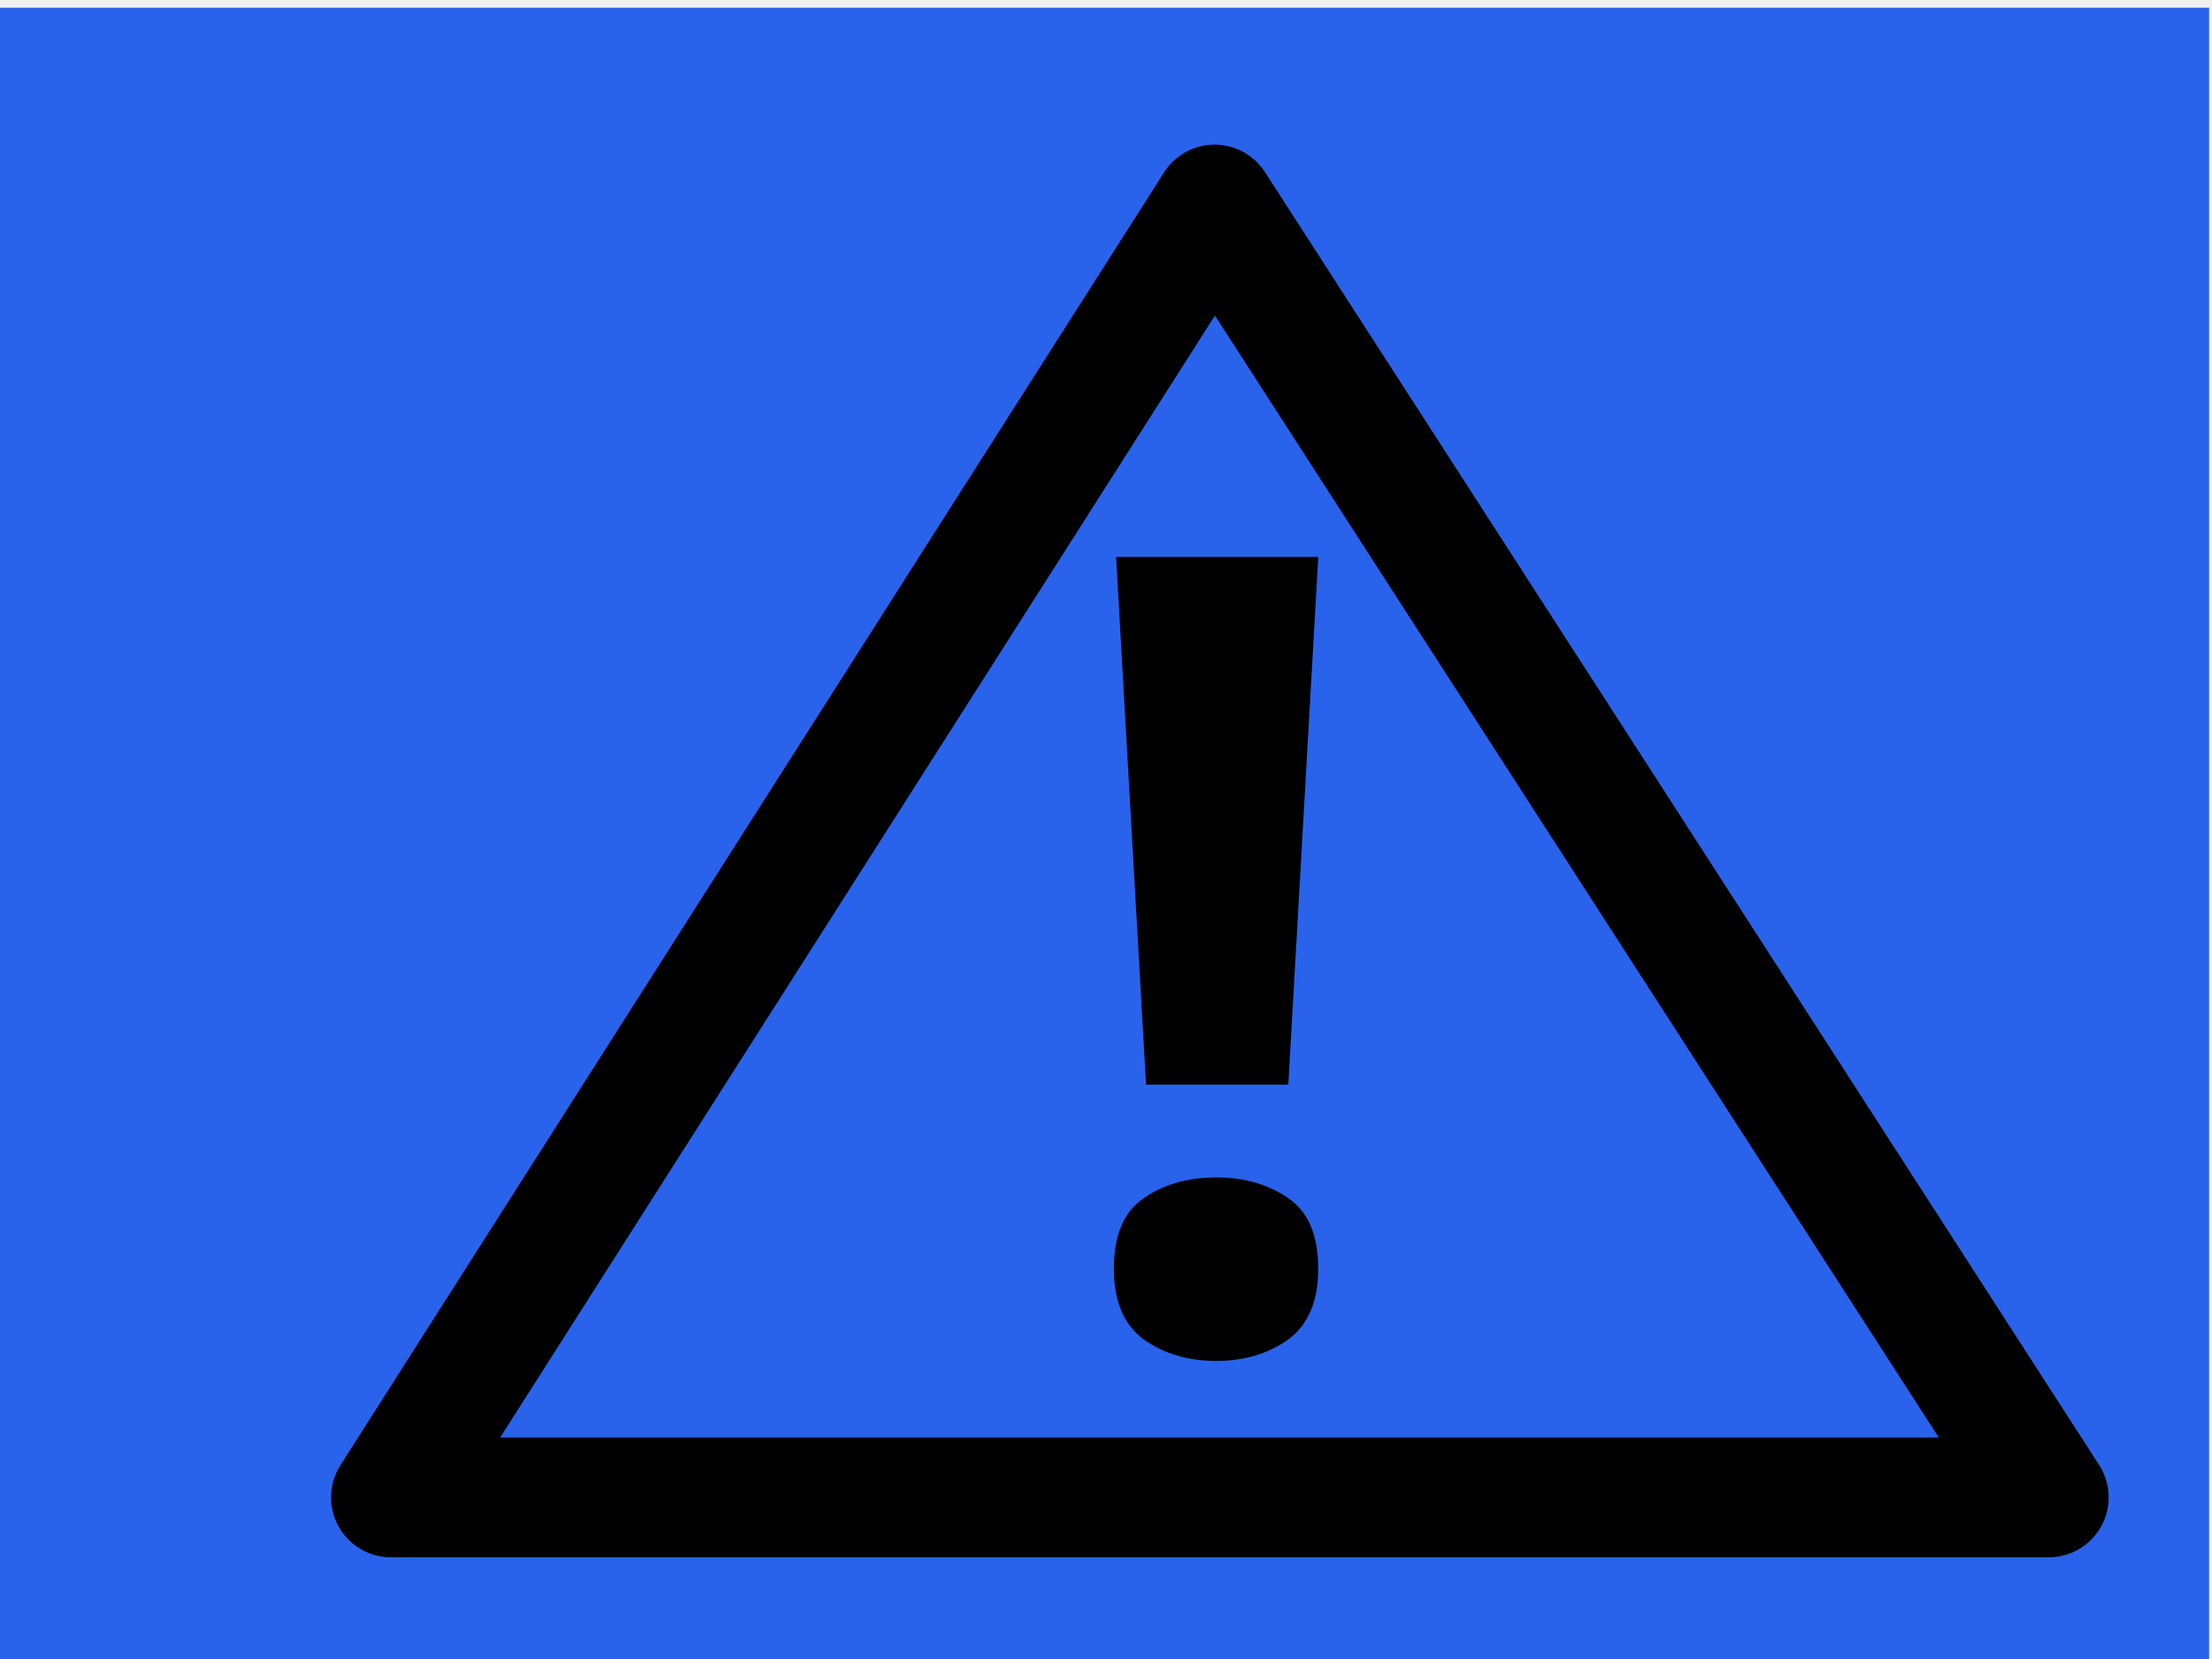
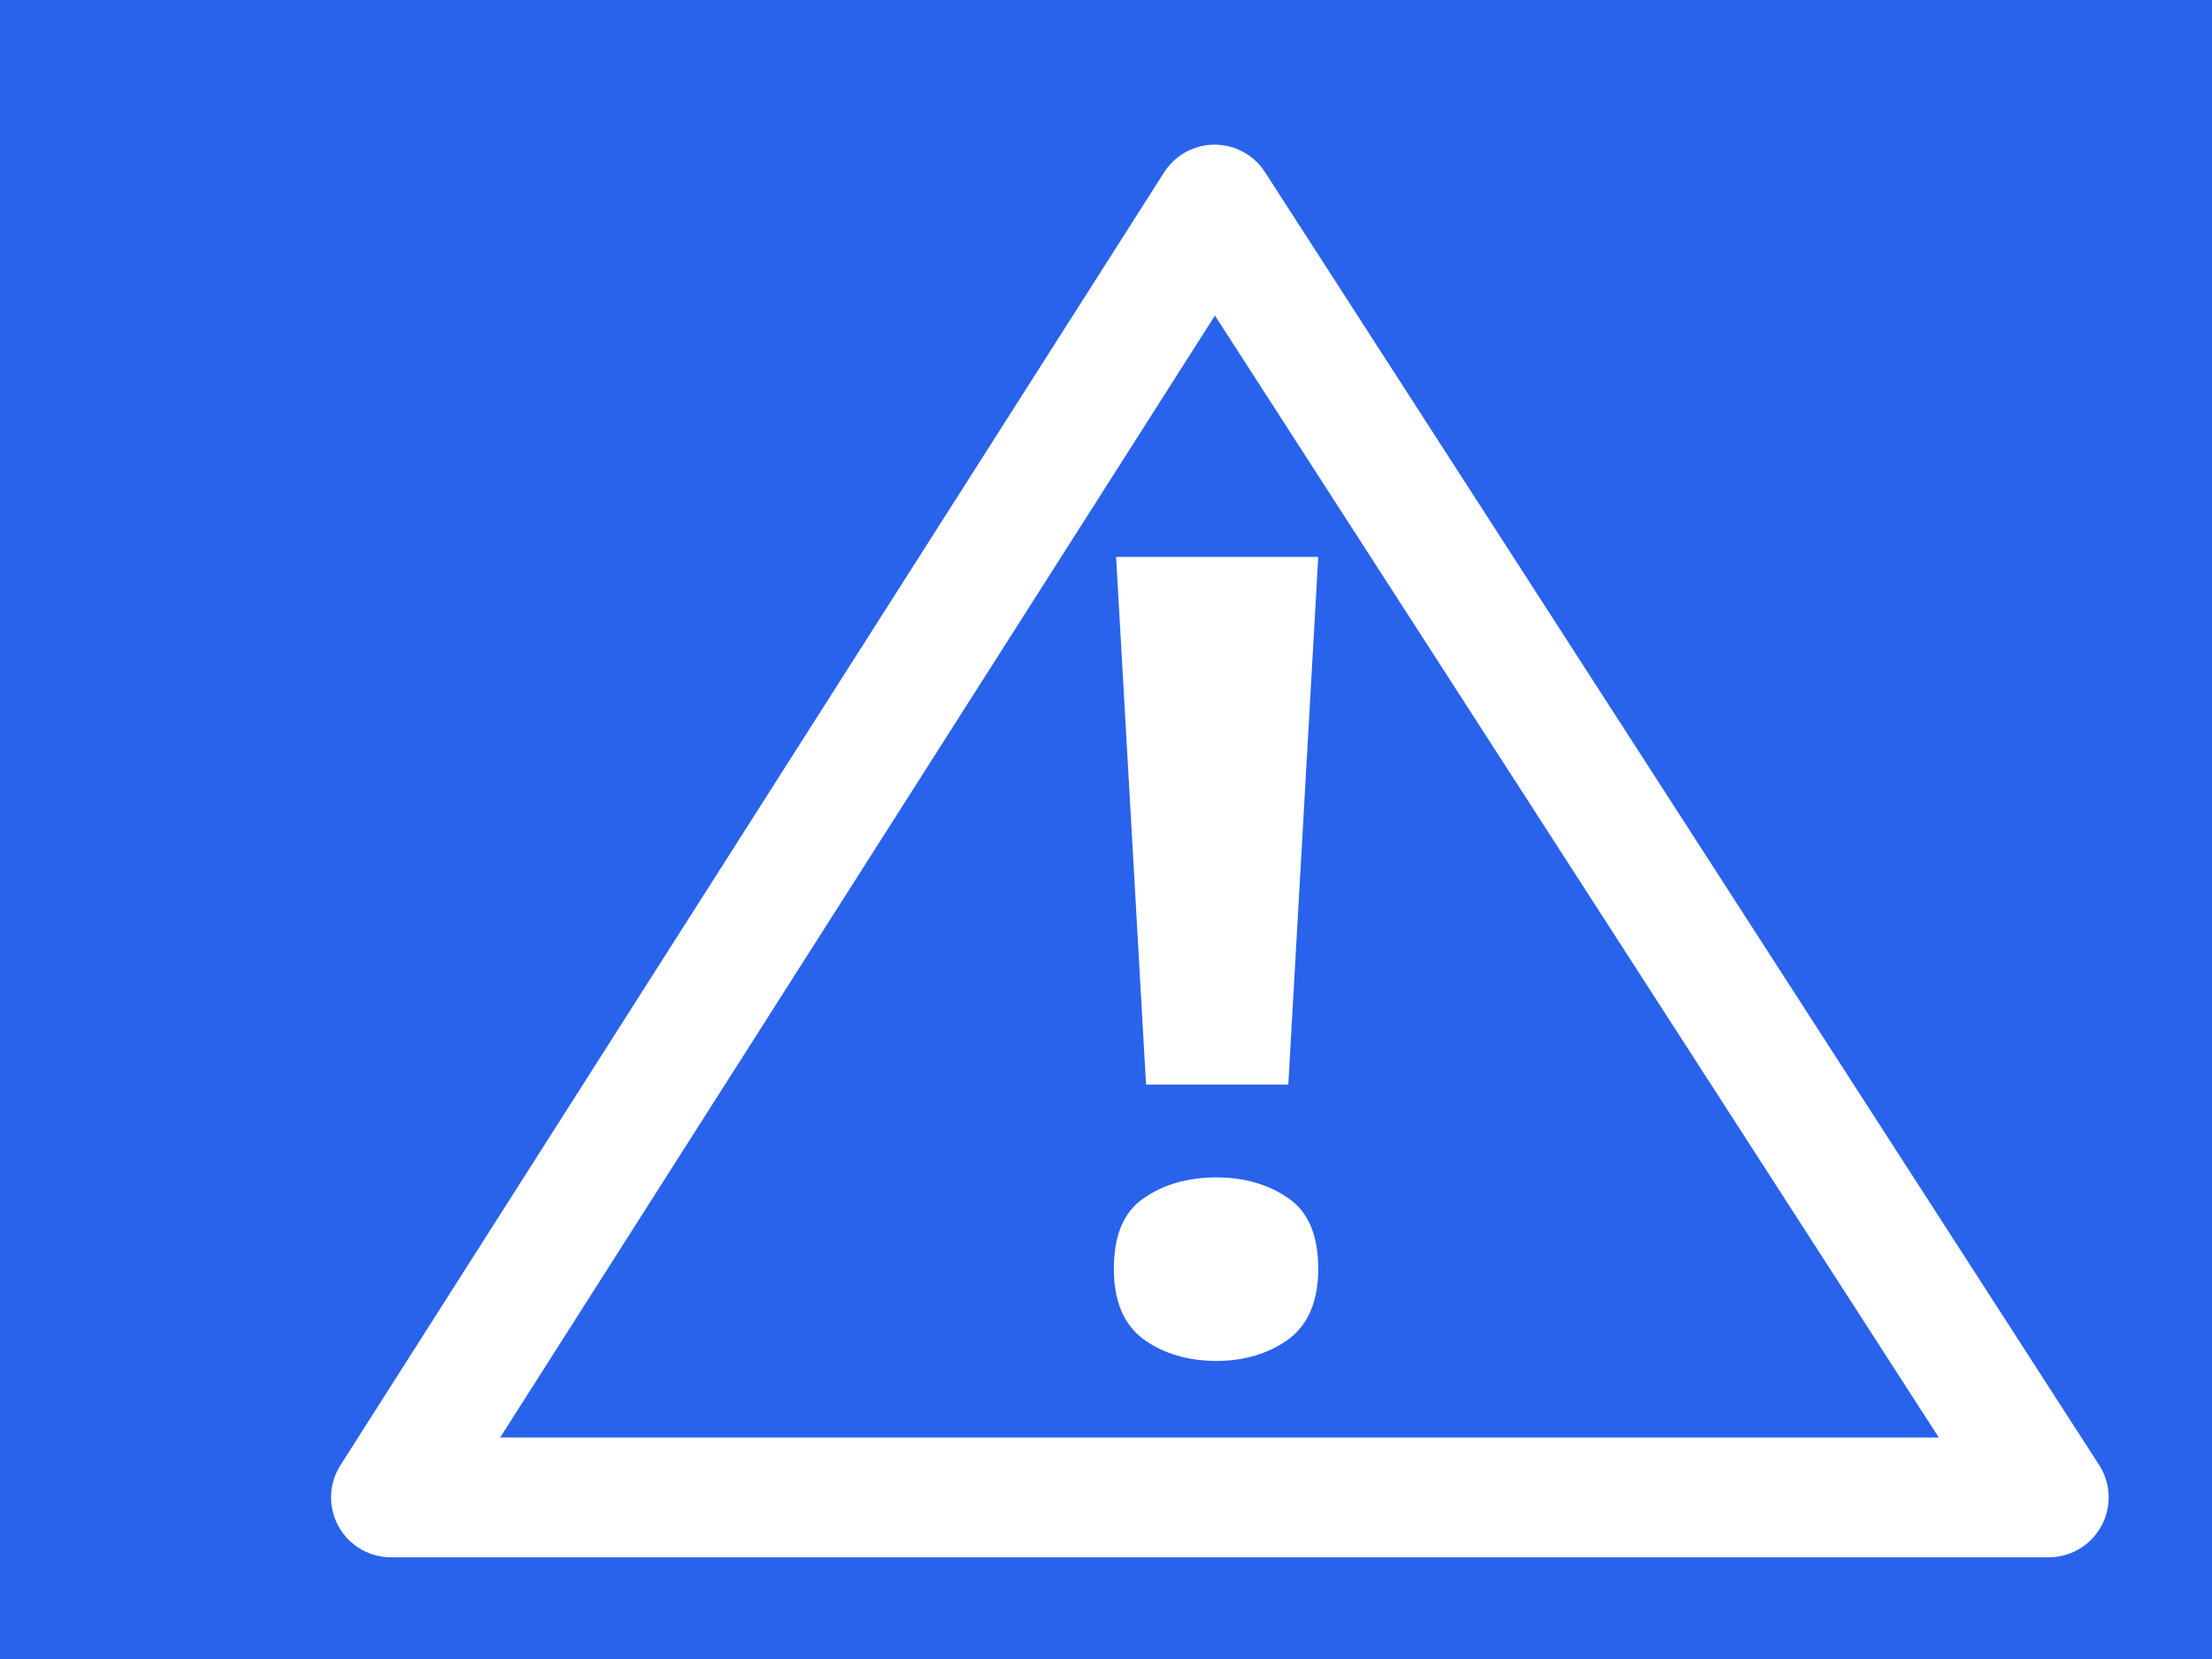
<svg xmlns="http://www.w3.org/2000/svg" width="48" height="36" id="svg2985" version="1.1" style="enable-background:new">
  <defs id="defs2987" />
  <g id="layer3" style="display:inline" transform="translate(0,-60)">
-     <rect style="fill:#2963eb;fill-opacity:1" id="rect3884" width="48.101" height="36.161" x="-0.164" y="60.167" />
+     <rect style="fill:#2963eb;fill-opacity:1" id="rect3884" width="48.101" height="36.161" x="-0.073" y="59.847" />
  </g>
  <g id="layer2" style="display:none" transform="translate(0,-28)" />
  <g id="layer1" transform="translate(0,-12)" style="display:inline">
    <rect style="fill:#ffffff;display:none" id="rect3772" width="64.368" height="46.305" x="15.764" y="-7.337" />
    <rect style="opacity:0;fill:#b9b9b9;fill-opacity:0.725;stroke:none" id="rect4022" width="21.282" height="29.42" x="21.908" y="16.068" ry="4.813" />
-     <path style="fill:none;stroke:#000000;stroke-width:2.6;stroke-linecap:round;stroke-linejoin:round;stroke-miterlimit:4;stroke-opacity:1;stroke-dasharray:none" d="M 8.484,44.493 26.357,16.439 44.457,44.493 z" id="path3782" />
-     <text xml:space="preserve" style="font-size:37.432px;font-style:normal;font-variant:normal;font-weight:bold;font-stretch:normal;line-height:125%;letter-spacing:0px;word-spacing:0px;fill:#000000;fill-opacity:1;stroke:none;font-family:Sawasdee;-inkscape-font-specification:Sawasdee Bold" x="21.823" y="42.856" id="text3784" transform="scale(1.039768,0.9617526)">
-       <tspan id="tspan3786" x="21.823" y="42.856" style="font-size:24.954px">!</tspan>
+     <path style="fill:none;stroke:#ffffff;stroke-width:2.6;stroke-linecap:round;stroke-linejoin:round;stroke-miterlimit:4;stroke-opacity:1;stroke-dasharray:none" d="M 8.484,44.493 26.357,16.439 44.457,44.493 z" id="path3782" />
+     <text xml:space="preserve" style="font-size:37.432px;font-style:normal;font-variant:normal;font-weight:bold;font-stretch:normal;line-height:125%;letter-spacing:0px;word-spacing:0px;fill:#ffffff;fill-opacity:1;stroke:none;font-family:Sawasdee;-inkscape-font-specification:Sawasdee Bold;stroke-width:2.6;stroke-miterlimit:4;stroke-dasharray:none" x="21.823" y="42.856" id="text3784" transform="scale(1.039768,0.9617526)">
+       <tspan id="tspan3786" x="21.823" y="42.856" style="font-size:24.954px;stroke-width:2.6;stroke-miterlimit:4;stroke-dasharray:none;fill:#ffffff;fill-opacity:1">!</tspan>
    </text>
  </g>
</svg>
